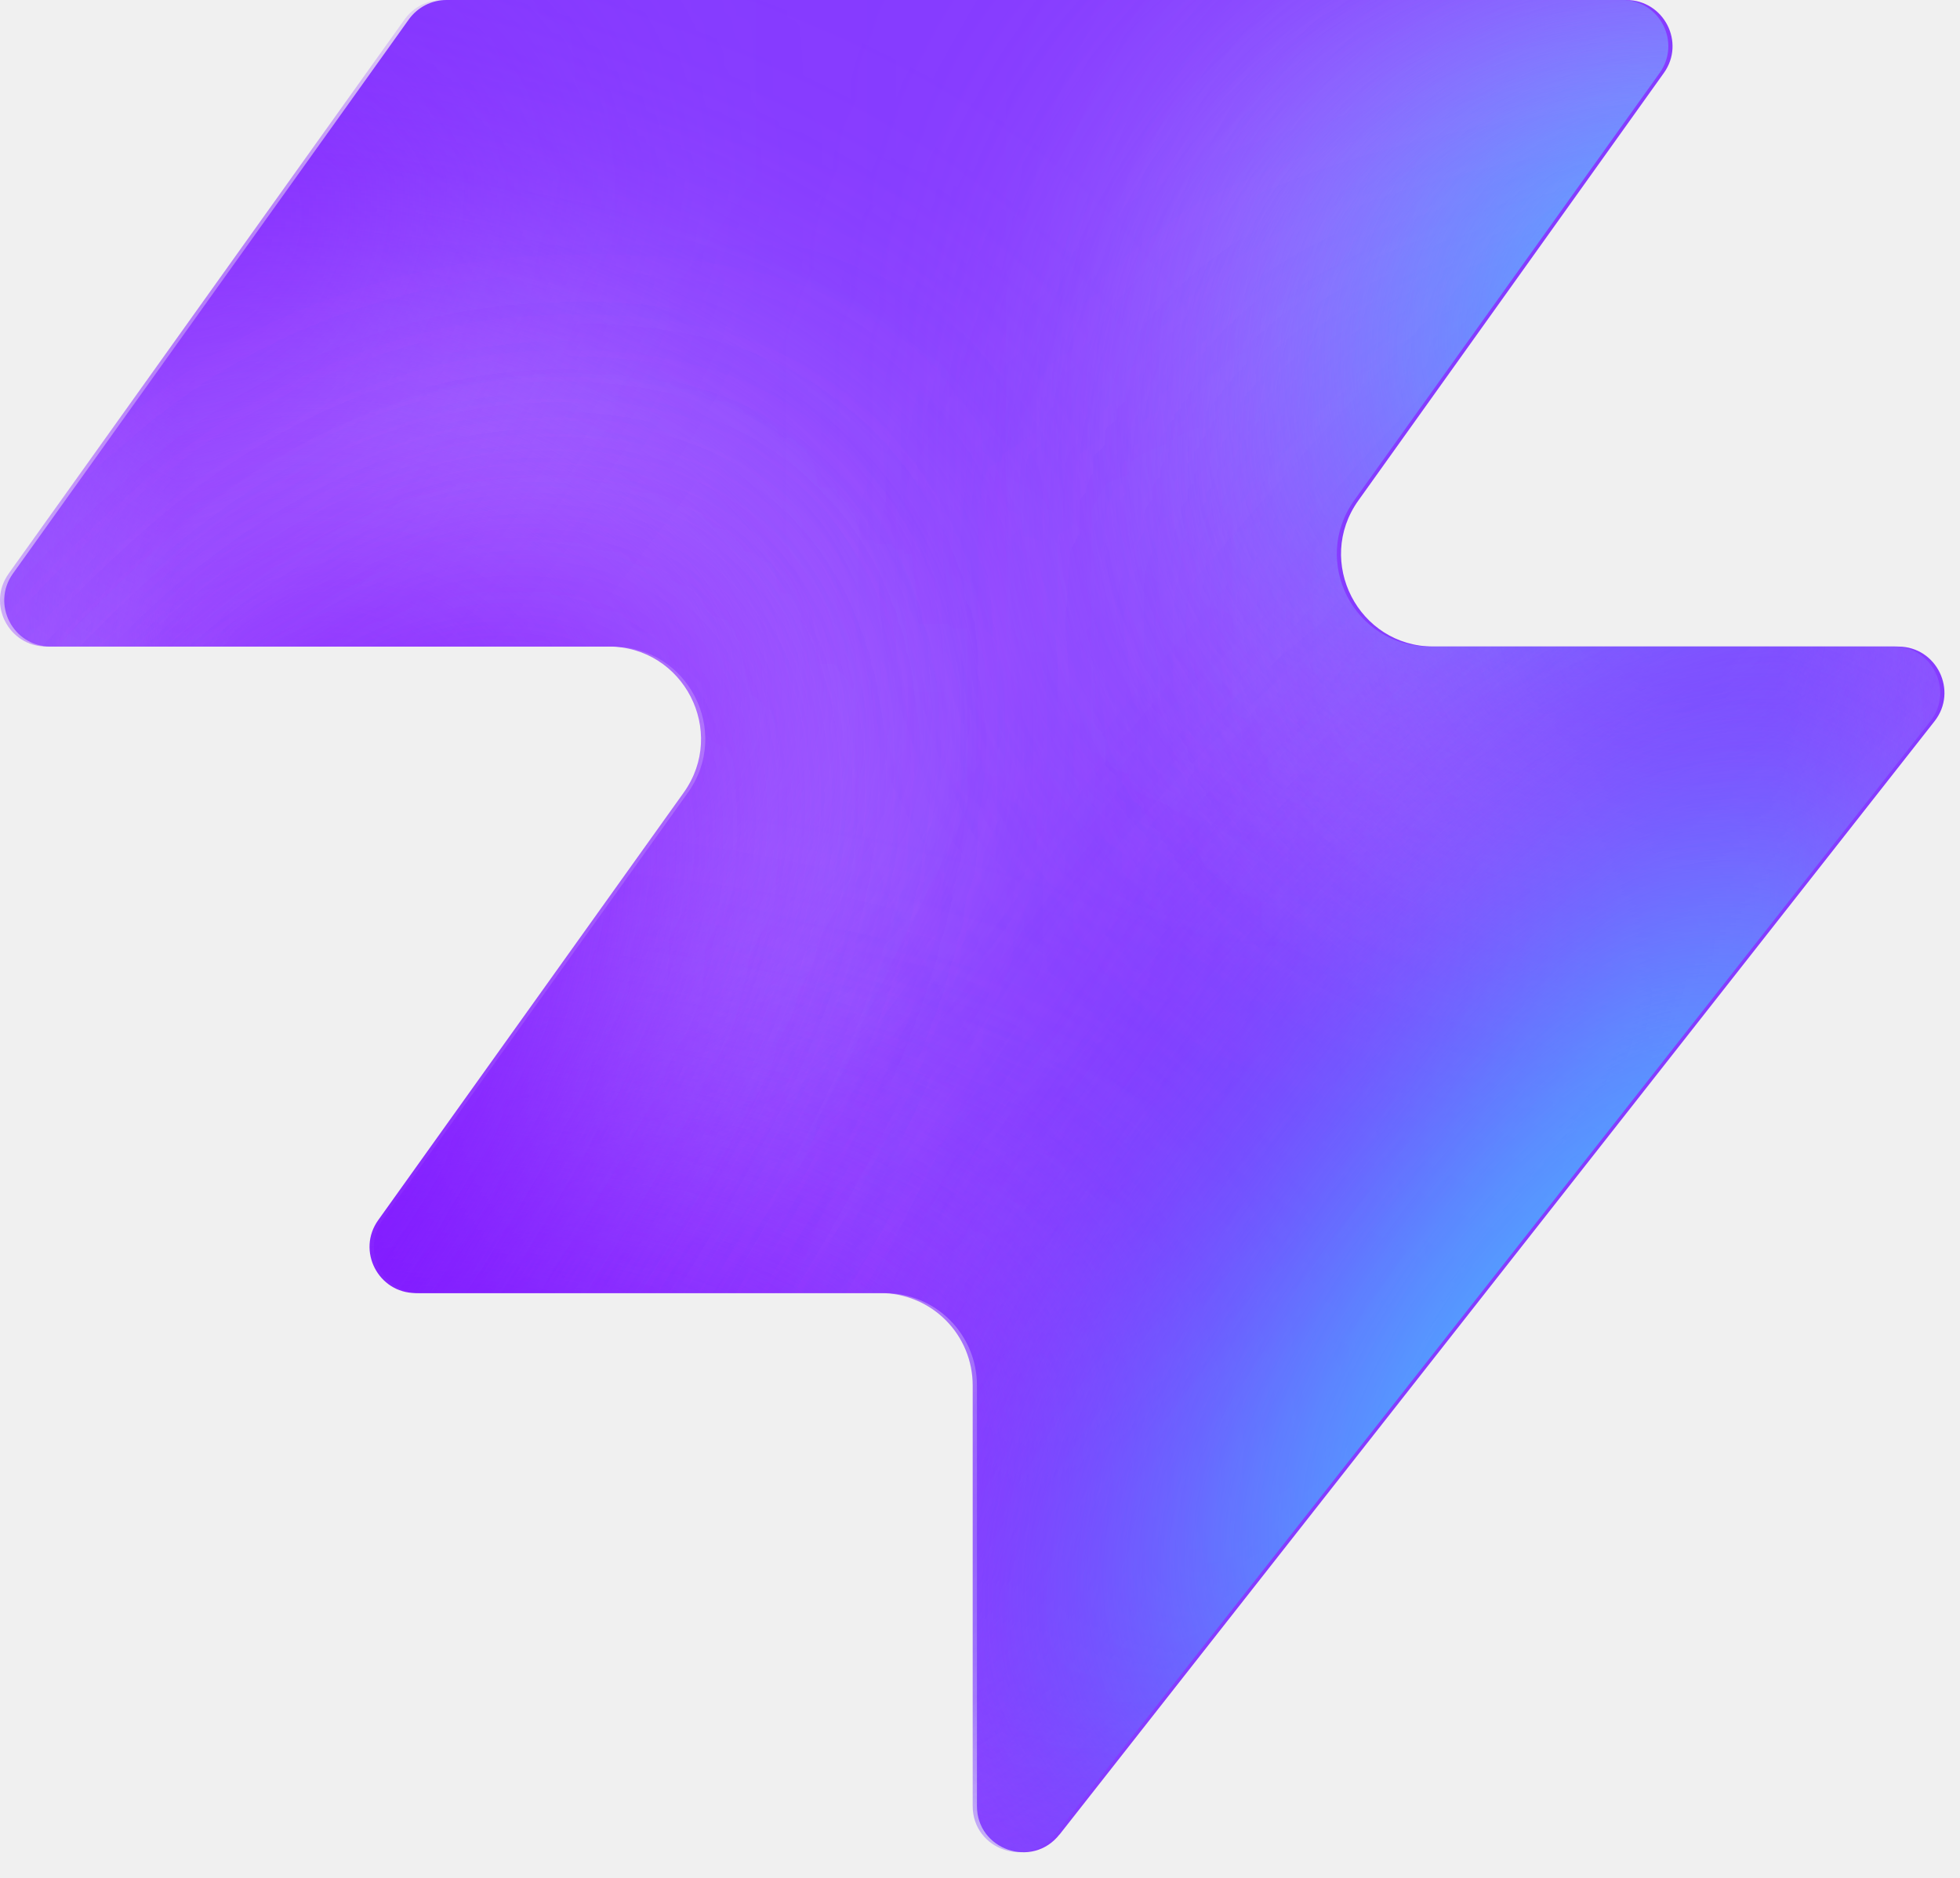
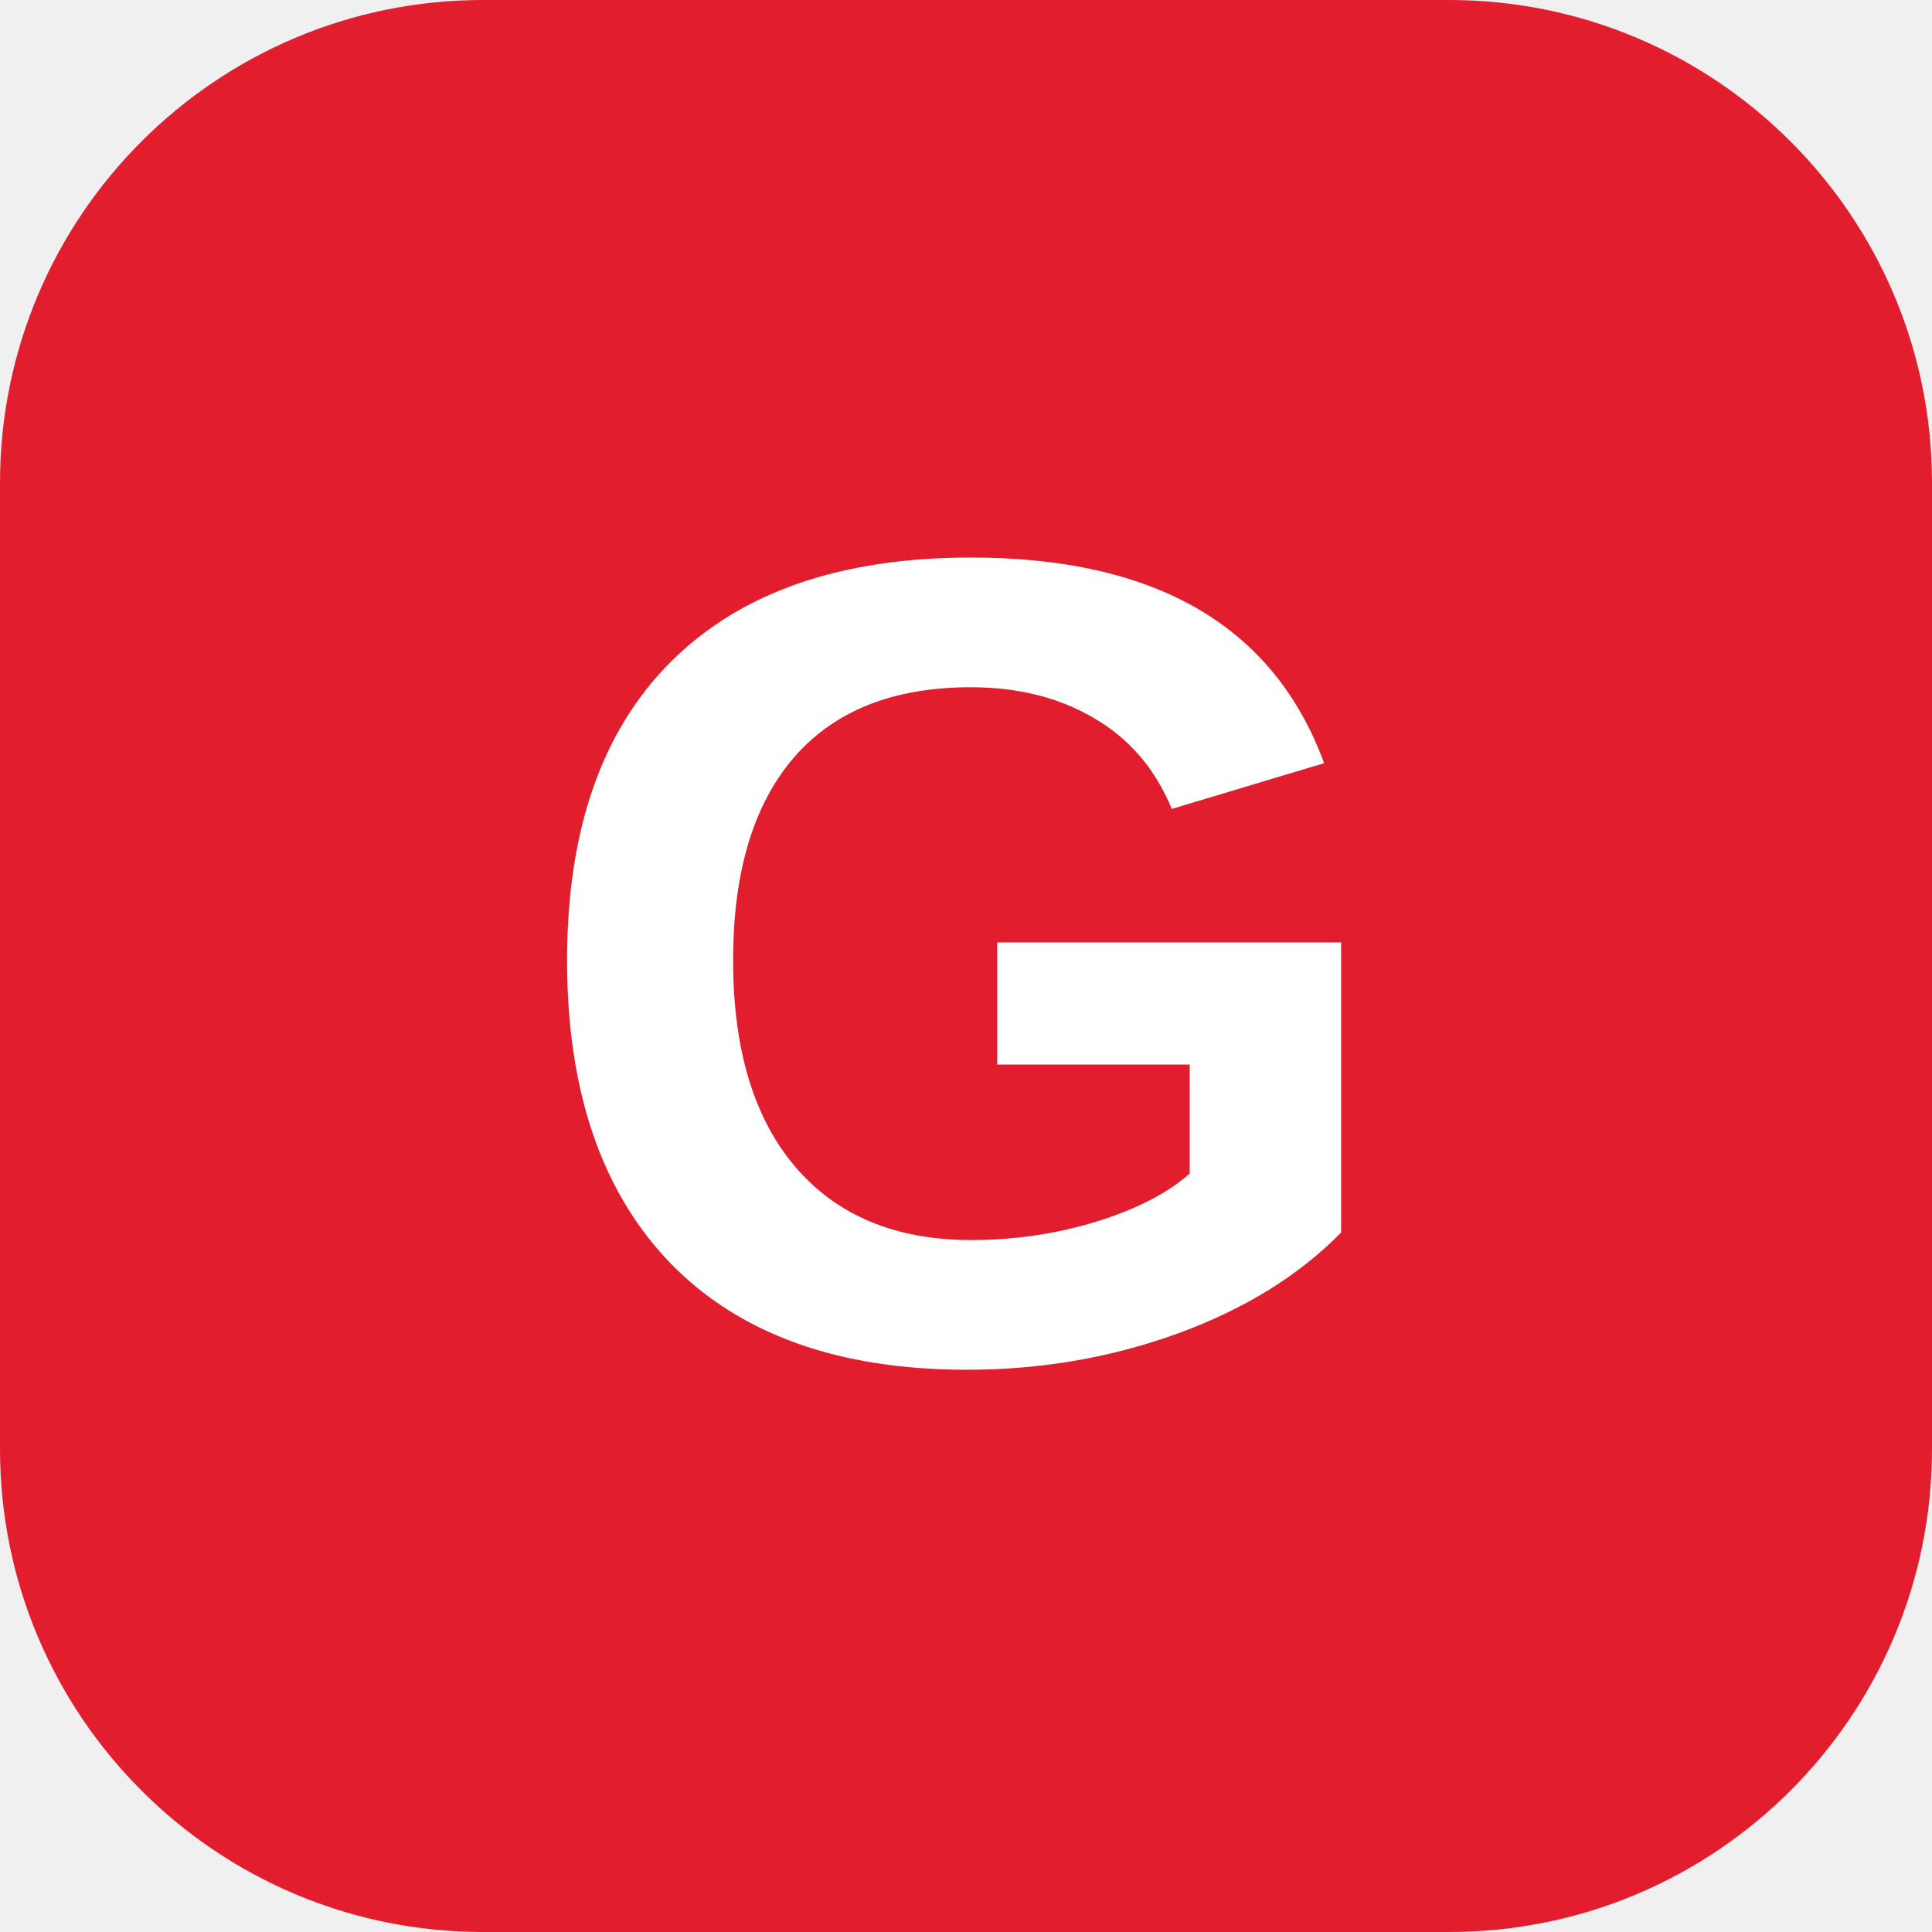
- <svg xmlns="http://www.w3.org/2000/svg" width="48" height="46" fill="none" viewBox="0 0 48 46">
-   <path fill="#863bff" d="M25.946 44.938c-.664.845-2.021.375-2.021-.698V33.937a2.26 2.26 0 0 0-2.262-2.262H10.287c-.92 0-1.456-1.04-.92-1.788l7.48-10.471c1.07-1.497 0-3.578-1.842-3.578H1.237c-.92 0-1.456-1.04-.92-1.788L10.013.474c.214-.297.556-.474.92-.474h28.894c.92 0 1.456 1.04.92 1.788l-7.48 10.471c-1.07 1.498 0 3.579 1.842 3.579h11.377c.943 0 1.473 1.088.89 1.83L25.947 44.94z" style="fill:#863bff;fill:color(display-p3 .525 .23 1);fill-opacity:1" />
-   <mask id="a" width="48" height="46" x="0" y="0" maskUnits="userSpaceOnUse" style="mask-type:alpha">
-     <path fill="#000" d="M25.842 44.938c-.664.844-2.021.375-2.021-.698V33.937a2.26 2.26 0 0 0-2.262-2.262H10.183c-.92 0-1.456-1.04-.92-1.788l7.48-10.471c1.07-1.498 0-3.579-1.842-3.579H1.133c-.92 0-1.456-1.04-.92-1.787L9.91.473c.214-.297.556-.474.92-.474h28.894c.92 0 1.456 1.04.92 1.788l-7.48 10.471c-1.07 1.498 0 3.578 1.842 3.578h11.377c.943 0 1.473 1.088.89 1.832L25.843 44.94z" style="fill:#000;fill-opacity:1" />
-   </mask>
-   <g mask="url(#a)">
-     <g filter="url(#b)">
-       <ellipse cx="5.508" cy="14.704" fill="#ede6ff" rx="5.508" ry="14.704" style="fill:#ede6ff;fill:color(display-p3 .927 .903 1);fill-opacity:1" transform="matrix(.00324 1 1 -.00324 -4.47 31.516)" />
-     </g>
-     <g filter="url(#c)">
-       <ellipse cx="10.399" cy="29.851" fill="#ede6ff" rx="10.399" ry="29.851" style="fill:#ede6ff;fill:color(display-p3 .927 .903 1);fill-opacity:1" transform="matrix(.00324 1 1 -.00324 -39.328 7.883)" />
-     </g>
-     <g filter="url(#d)">
-       <ellipse cx="5.508" cy="30.487" fill="#7e14ff" rx="5.508" ry="30.487" style="fill:#7e14ff;fill:color(display-p3 .492 .077 1);fill-opacity:1" transform="rotate(89.814 -25.913 -14.639)scale(1 -1)" />
-     </g>
-     <g filter="url(#e)">
-       <ellipse cx="5.508" cy="30.599" fill="#7e14ff" rx="5.508" ry="30.599" style="fill:#7e14ff;fill:color(display-p3 .492 .077 1);fill-opacity:1" transform="rotate(89.814 -32.644 -3.334)scale(1 -1)" />
-     </g>
-     <g filter="url(#f)">
-       <ellipse cx="5.508" cy="30.599" fill="#7e14ff" rx="5.508" ry="30.599" style="fill:#7e14ff;fill:color(display-p3 .492 .077 1);fill-opacity:1" transform="matrix(.00324 1 1 -.00324 -34.34 30.47)" />
-     </g>
-     <g filter="url(#g)">
-       <ellipse cx="14.072" cy="22.078" fill="#ede6ff" rx="14.072" ry="22.078" style="fill:#ede6ff;fill:color(display-p3 .927 .903 1);fill-opacity:1" transform="rotate(93.35 24.506 48.493)scale(-1 1)" />
-     </g>
-     <g filter="url(#h)">
-       <ellipse cx="3.47" cy="21.501" fill="#7e14ff" rx="3.47" ry="21.501" style="fill:#7e14ff;fill:color(display-p3 .492 .077 1);fill-opacity:1" transform="rotate(89.009 28.708 47.59)scale(-1 1)" />
-     </g>
-     <g filter="url(#i)">
-       <ellipse cx="3.47" cy="21.501" fill="#7e14ff" rx="3.47" ry="21.501" style="fill:#7e14ff;fill:color(display-p3 .492 .077 1);fill-opacity:1" transform="rotate(89.009 28.708 47.59)scale(-1 1)" />
-     </g>
-     <g filter="url(#j)">
-       <ellipse cx=".387" cy="8.972" fill="#7e14ff" rx="4.407" ry="29.108" style="fill:#7e14ff;fill:color(display-p3 .492 .077 1);fill-opacity:1" transform="rotate(39.51 .387 8.972)" />
-     </g>
-     <g filter="url(#k)">
-       <ellipse cx="47.523" cy="-6.092" fill="#7e14ff" rx="4.407" ry="29.108" style="fill:#7e14ff;fill:color(display-p3 .492 .077 1);fill-opacity:1" transform="rotate(37.892 47.523 -6.092)" />
-     </g>
-     <g filter="url(#l)">
-       <ellipse cx="41.412" cy="6.333" fill="#47bfff" rx="5.971" ry="9.665" style="fill:#47bfff;fill:color(display-p3 .28 .748 1);fill-opacity:1" transform="rotate(37.892 41.412 6.333)" />
-     </g>
-     <g filter="url(#m)">
-       <ellipse cx="-1.879" cy="38.332" fill="#7e14ff" rx="4.407" ry="29.108" style="fill:#7e14ff;fill:color(display-p3 .492 .077 1);fill-opacity:1" transform="rotate(37.892 -1.88 38.332)" />
-     </g>
-     <g filter="url(#n)">
-       <ellipse cx="-1.879" cy="38.332" fill="#7e14ff" rx="4.407" ry="29.108" style="fill:#7e14ff;fill:color(display-p3 .492 .077 1);fill-opacity:1" transform="rotate(37.892 -1.88 38.332)" />
-     </g>
-     <g filter="url(#o)">
-       <ellipse cx="35.651" cy="29.907" fill="#7e14ff" rx="4.407" ry="29.108" style="fill:#7e14ff;fill:color(display-p3 .492 .077 1);fill-opacity:1" transform="rotate(37.892 35.651 29.907)" />
-     </g>
-     <g filter="url(#p)">
-       <ellipse cx="38.418" cy="32.4" fill="#47bfff" rx="5.971" ry="15.297" style="fill:#47bfff;fill:color(display-p3 .28 .748 1);fill-opacity:1" transform="rotate(37.892 38.418 32.4)" />
-     </g>
-   </g>
-   <defs>
-     <filter id="b" width="60.045" height="41.654" x="-19.77" y="16.149" color-interpolation-filters="sRGB" filterUnits="userSpaceOnUse">
-       <feFlood flood-opacity="0" result="BackgroundImageFix" />
-       <feBlend in="SourceGraphic" in2="BackgroundImageFix" result="shape" />
-       <feGaussianBlur result="effect1_foregroundBlur_2002_17158" stdDeviation="7.659" />
-     </filter>
-     <filter id="c" width="90.34" height="51.437" x="-54.613" y="-7.533" color-interpolation-filters="sRGB" filterUnits="userSpaceOnUse">
-       <feFlood flood-opacity="0" result="BackgroundImageFix" />
-       <feBlend in="SourceGraphic" in2="BackgroundImageFix" result="shape" />
-       <feGaussianBlur result="effect1_foregroundBlur_2002_17158" stdDeviation="7.659" />
-     </filter>
-     <filter id="d" width="79.355" height="29.4" x="-49.64" y="2.03" color-interpolation-filters="sRGB" filterUnits="userSpaceOnUse">
-       <feFlood flood-opacity="0" result="BackgroundImageFix" />
-       <feBlend in="SourceGraphic" in2="BackgroundImageFix" result="shape" />
-       <feGaussianBlur result="effect1_foregroundBlur_2002_17158" stdDeviation="4.596" />
-     </filter>
-     <filter id="e" width="79.579" height="29.4" x="-45.045" y="20.029" color-interpolation-filters="sRGB" filterUnits="userSpaceOnUse">
-       <feFlood flood-opacity="0" result="BackgroundImageFix" />
-       <feBlend in="SourceGraphic" in2="BackgroundImageFix" result="shape" />
-       <feGaussianBlur result="effect1_foregroundBlur_2002_17158" stdDeviation="4.596" />
-     </filter>
-     <filter id="f" width="79.579" height="29.4" x="-43.513" y="21.178" color-interpolation-filters="sRGB" filterUnits="userSpaceOnUse">
-       <feFlood flood-opacity="0" result="BackgroundImageFix" />
-       <feBlend in="SourceGraphic" in2="BackgroundImageFix" result="shape" />
-       <feGaussianBlur result="effect1_foregroundBlur_2002_17158" stdDeviation="4.596" />
-     </filter>
-     <filter id="g" width="74.749" height="58.852" x="15.756" y="-17.901" color-interpolation-filters="sRGB" filterUnits="userSpaceOnUse">
-       <feFlood flood-opacity="0" result="BackgroundImageFix" />
-       <feBlend in="SourceGraphic" in2="BackgroundImageFix" result="shape" />
-       <feGaussianBlur result="effect1_foregroundBlur_2002_17158" stdDeviation="7.659" />
-     </filter>
-     <filter id="h" width="61.377" height="25.362" x="23.548" y="2.284" color-interpolation-filters="sRGB" filterUnits="userSpaceOnUse">
-       <feFlood flood-opacity="0" result="BackgroundImageFix" />
-       <feBlend in="SourceGraphic" in2="BackgroundImageFix" result="shape" />
-       <feGaussianBlur result="effect1_foregroundBlur_2002_17158" stdDeviation="4.596" />
-     </filter>
-     <filter id="i" width="61.377" height="25.362" x="23.548" y="2.284" color-interpolation-filters="sRGB" filterUnits="userSpaceOnUse">
-       <feFlood flood-opacity="0" result="BackgroundImageFix" />
-       <feBlend in="SourceGraphic" in2="BackgroundImageFix" result="shape" />
-       <feGaussianBlur result="effect1_foregroundBlur_2002_17158" stdDeviation="4.596" />
-     </filter>
-     <filter id="j" width="56.045" height="63.649" x="-27.636" y="-22.853" color-interpolation-filters="sRGB" filterUnits="userSpaceOnUse">
-       <feFlood flood-opacity="0" result="BackgroundImageFix" />
-       <feBlend in="SourceGraphic" in2="BackgroundImageFix" result="shape" />
-       <feGaussianBlur result="effect1_foregroundBlur_2002_17158" stdDeviation="4.596" />
-     </filter>
-     <filter id="k" width="54.814" height="64.646" x="20.116" y="-38.415" color-interpolation-filters="sRGB" filterUnits="userSpaceOnUse">
-       <feFlood flood-opacity="0" result="BackgroundImageFix" />
-       <feBlend in="SourceGraphic" in2="BackgroundImageFix" result="shape" />
-       <feGaussianBlur result="effect1_foregroundBlur_2002_17158" stdDeviation="4.596" />
-     </filter>
-     <filter id="l" width="33.541" height="35.313" x="24.641" y="-11.323" color-interpolation-filters="sRGB" filterUnits="userSpaceOnUse">
-       <feFlood flood-opacity="0" result="BackgroundImageFix" />
-       <feBlend in="SourceGraphic" in2="BackgroundImageFix" result="shape" />
-       <feGaussianBlur result="effect1_foregroundBlur_2002_17158" stdDeviation="4.596" />
-     </filter>
-     <filter id="m" width="54.814" height="64.646" x="-29.286" y="6.009" color-interpolation-filters="sRGB" filterUnits="userSpaceOnUse">
-       <feFlood flood-opacity="0" result="BackgroundImageFix" />
-       <feBlend in="SourceGraphic" in2="BackgroundImageFix" result="shape" />
-       <feGaussianBlur result="effect1_foregroundBlur_2002_17158" stdDeviation="4.596" />
-     </filter>
-     <filter id="n" width="54.814" height="64.646" x="-29.286" y="6.009" color-interpolation-filters="sRGB" filterUnits="userSpaceOnUse">
-       <feFlood flood-opacity="0" result="BackgroundImageFix" />
-       <feBlend in="SourceGraphic" in2="BackgroundImageFix" result="shape" />
-       <feGaussianBlur result="effect1_foregroundBlur_2002_17158" stdDeviation="4.596" />
-     </filter>
-     <filter id="o" width="54.814" height="64.646" x="8.244" y="-2.416" color-interpolation-filters="sRGB" filterUnits="userSpaceOnUse">
-       <feFlood flood-opacity="0" result="BackgroundImageFix" />
-       <feBlend in="SourceGraphic" in2="BackgroundImageFix" result="shape" />
-       <feGaussianBlur result="effect1_foregroundBlur_2002_17158" stdDeviation="4.596" />
-     </filter>
-     <filter id="p" width="39.409" height="43.623" x="18.713" y="10.588" color-interpolation-filters="sRGB" filterUnits="userSpaceOnUse">
-       <feFlood flood-opacity="0" result="BackgroundImageFix" />
-       <feBlend in="SourceGraphic" in2="BackgroundImageFix" result="shape" />
-       <feGaussianBlur result="effect1_foregroundBlur_2002_17158" stdDeviation="4.596" />
-     </filter>
-   </defs>
+ <svg xmlns="http://www.w3.org/2000/svg" viewBox="0 0 64 64">
+   <rect width="64" height="64" rx="16" fill="#e11d2e" />
+   <text x="32" y="45" text-anchor="middle" font-family="system-ui, -apple-system, 'Segoe UI', Arial, sans-serif" font-size="38" font-weight="700" fill="#fff">G</text>
</svg>
